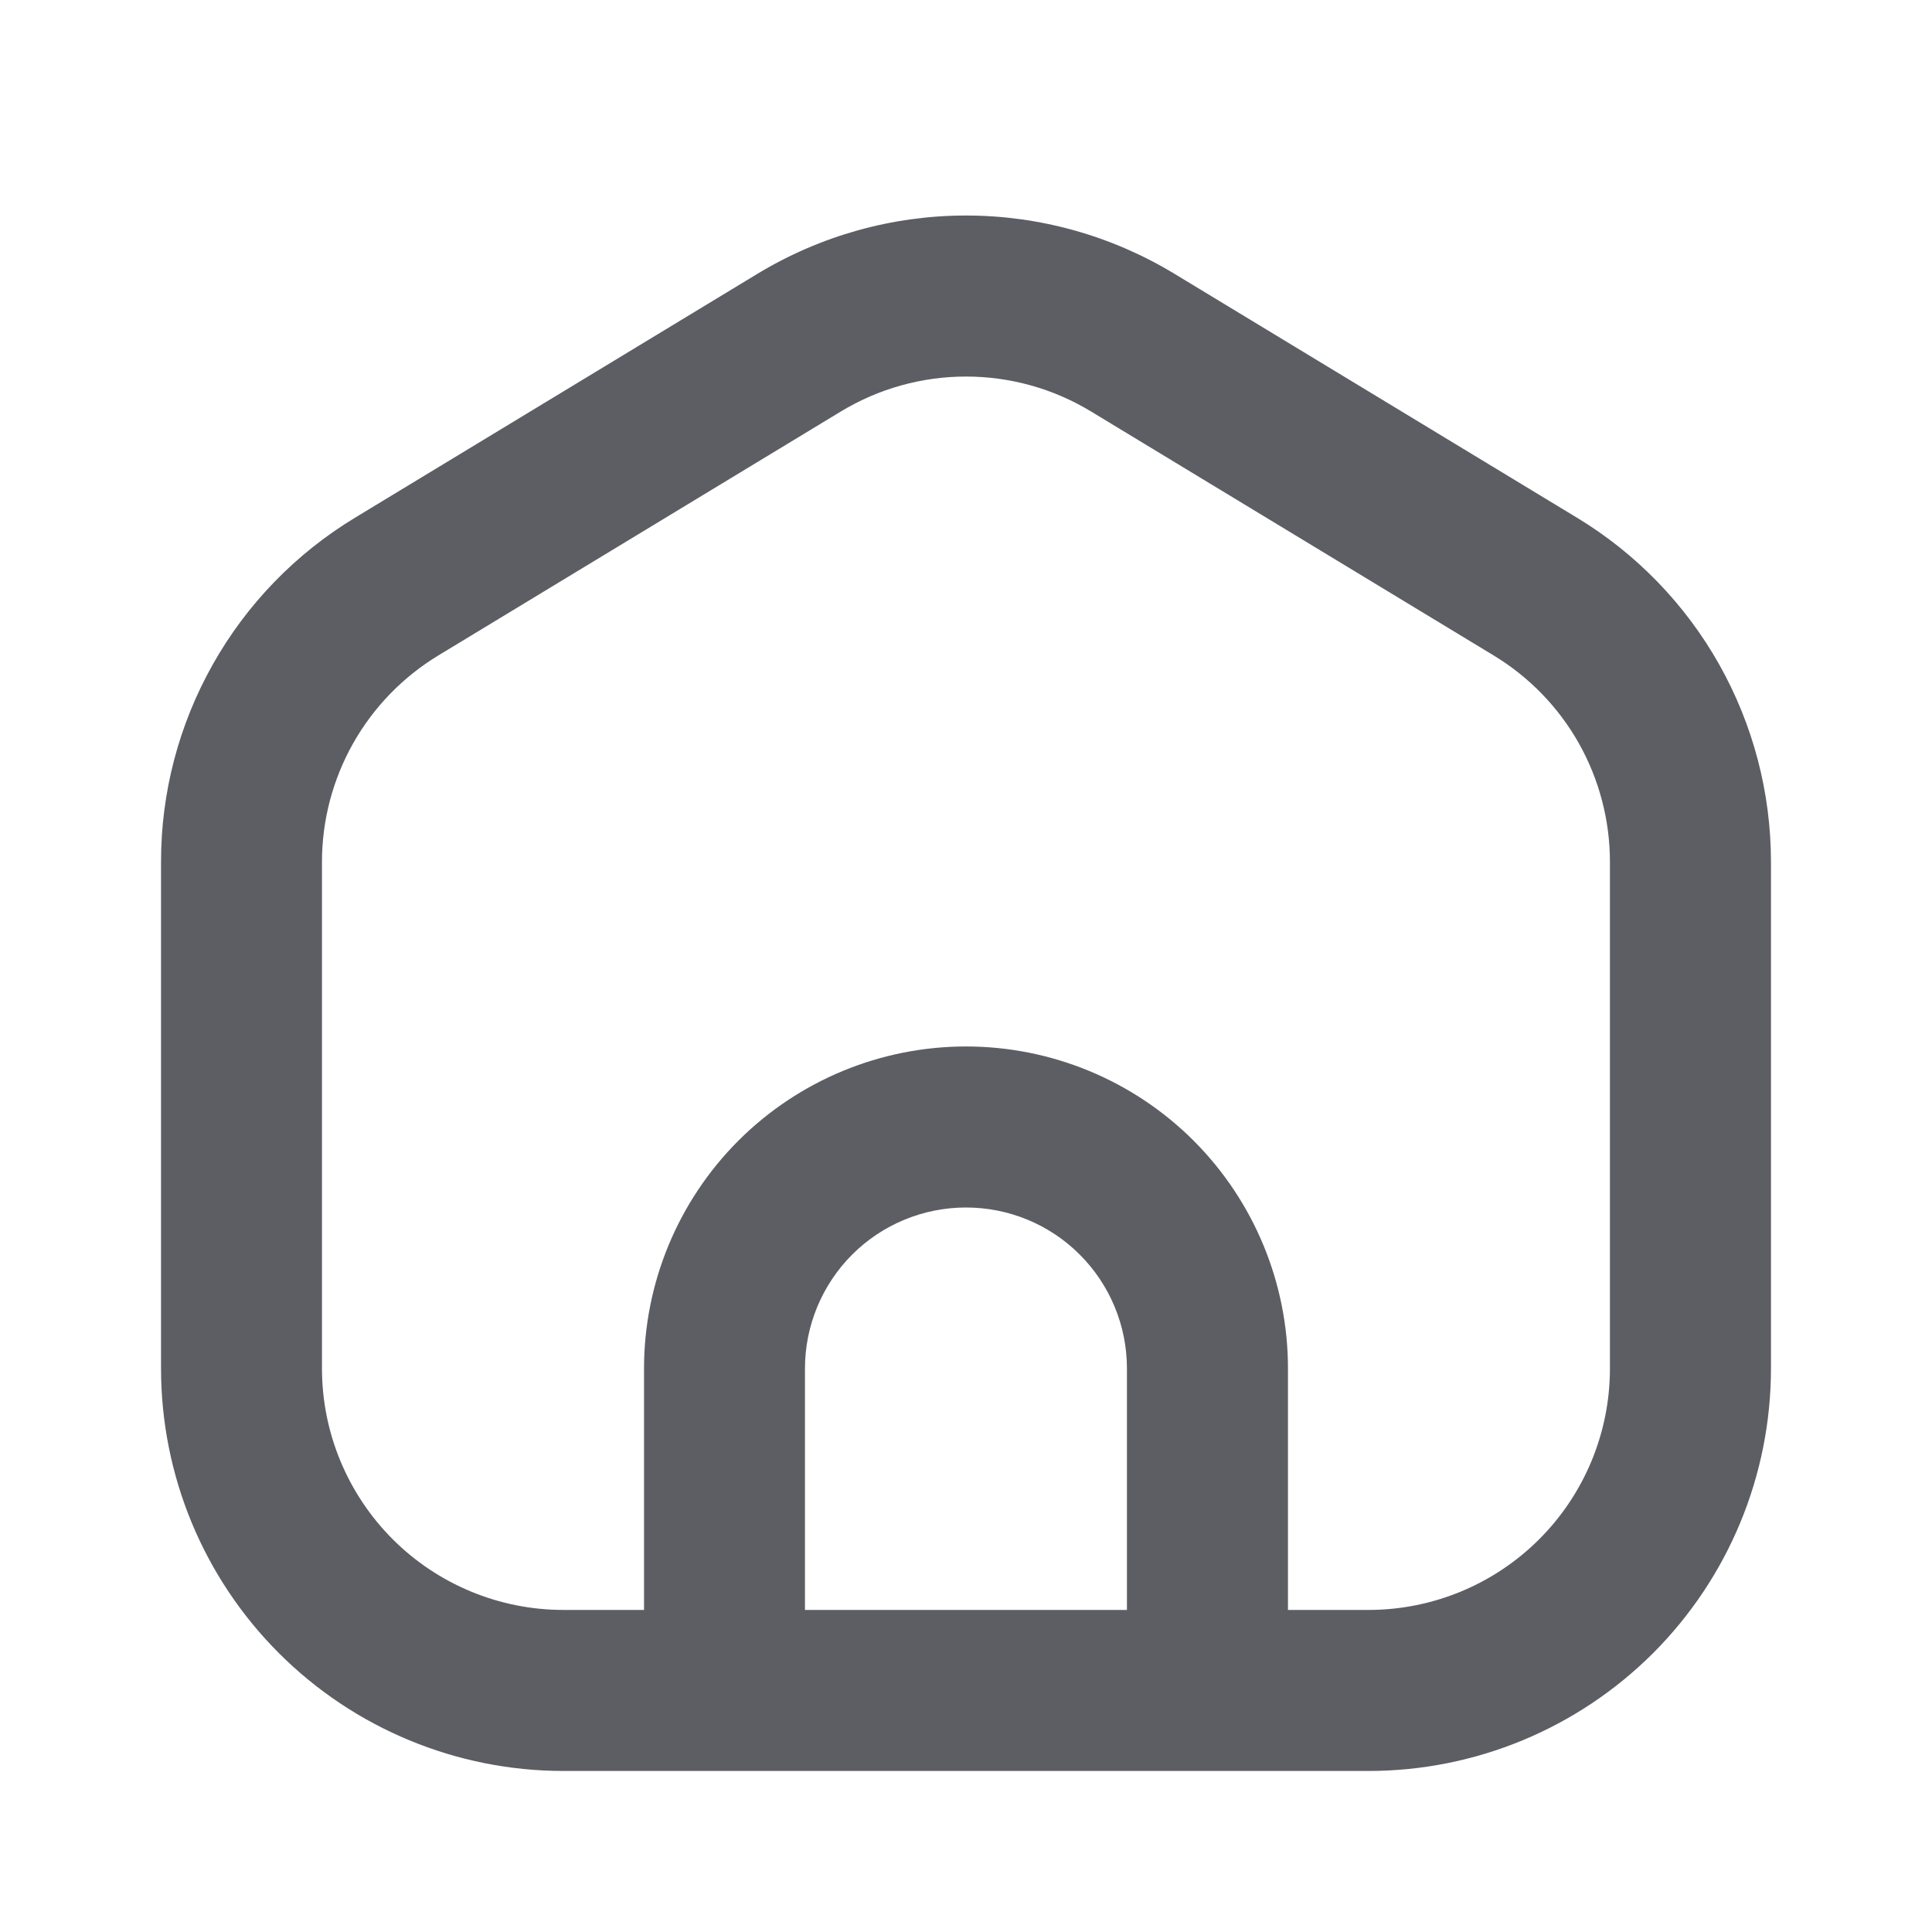
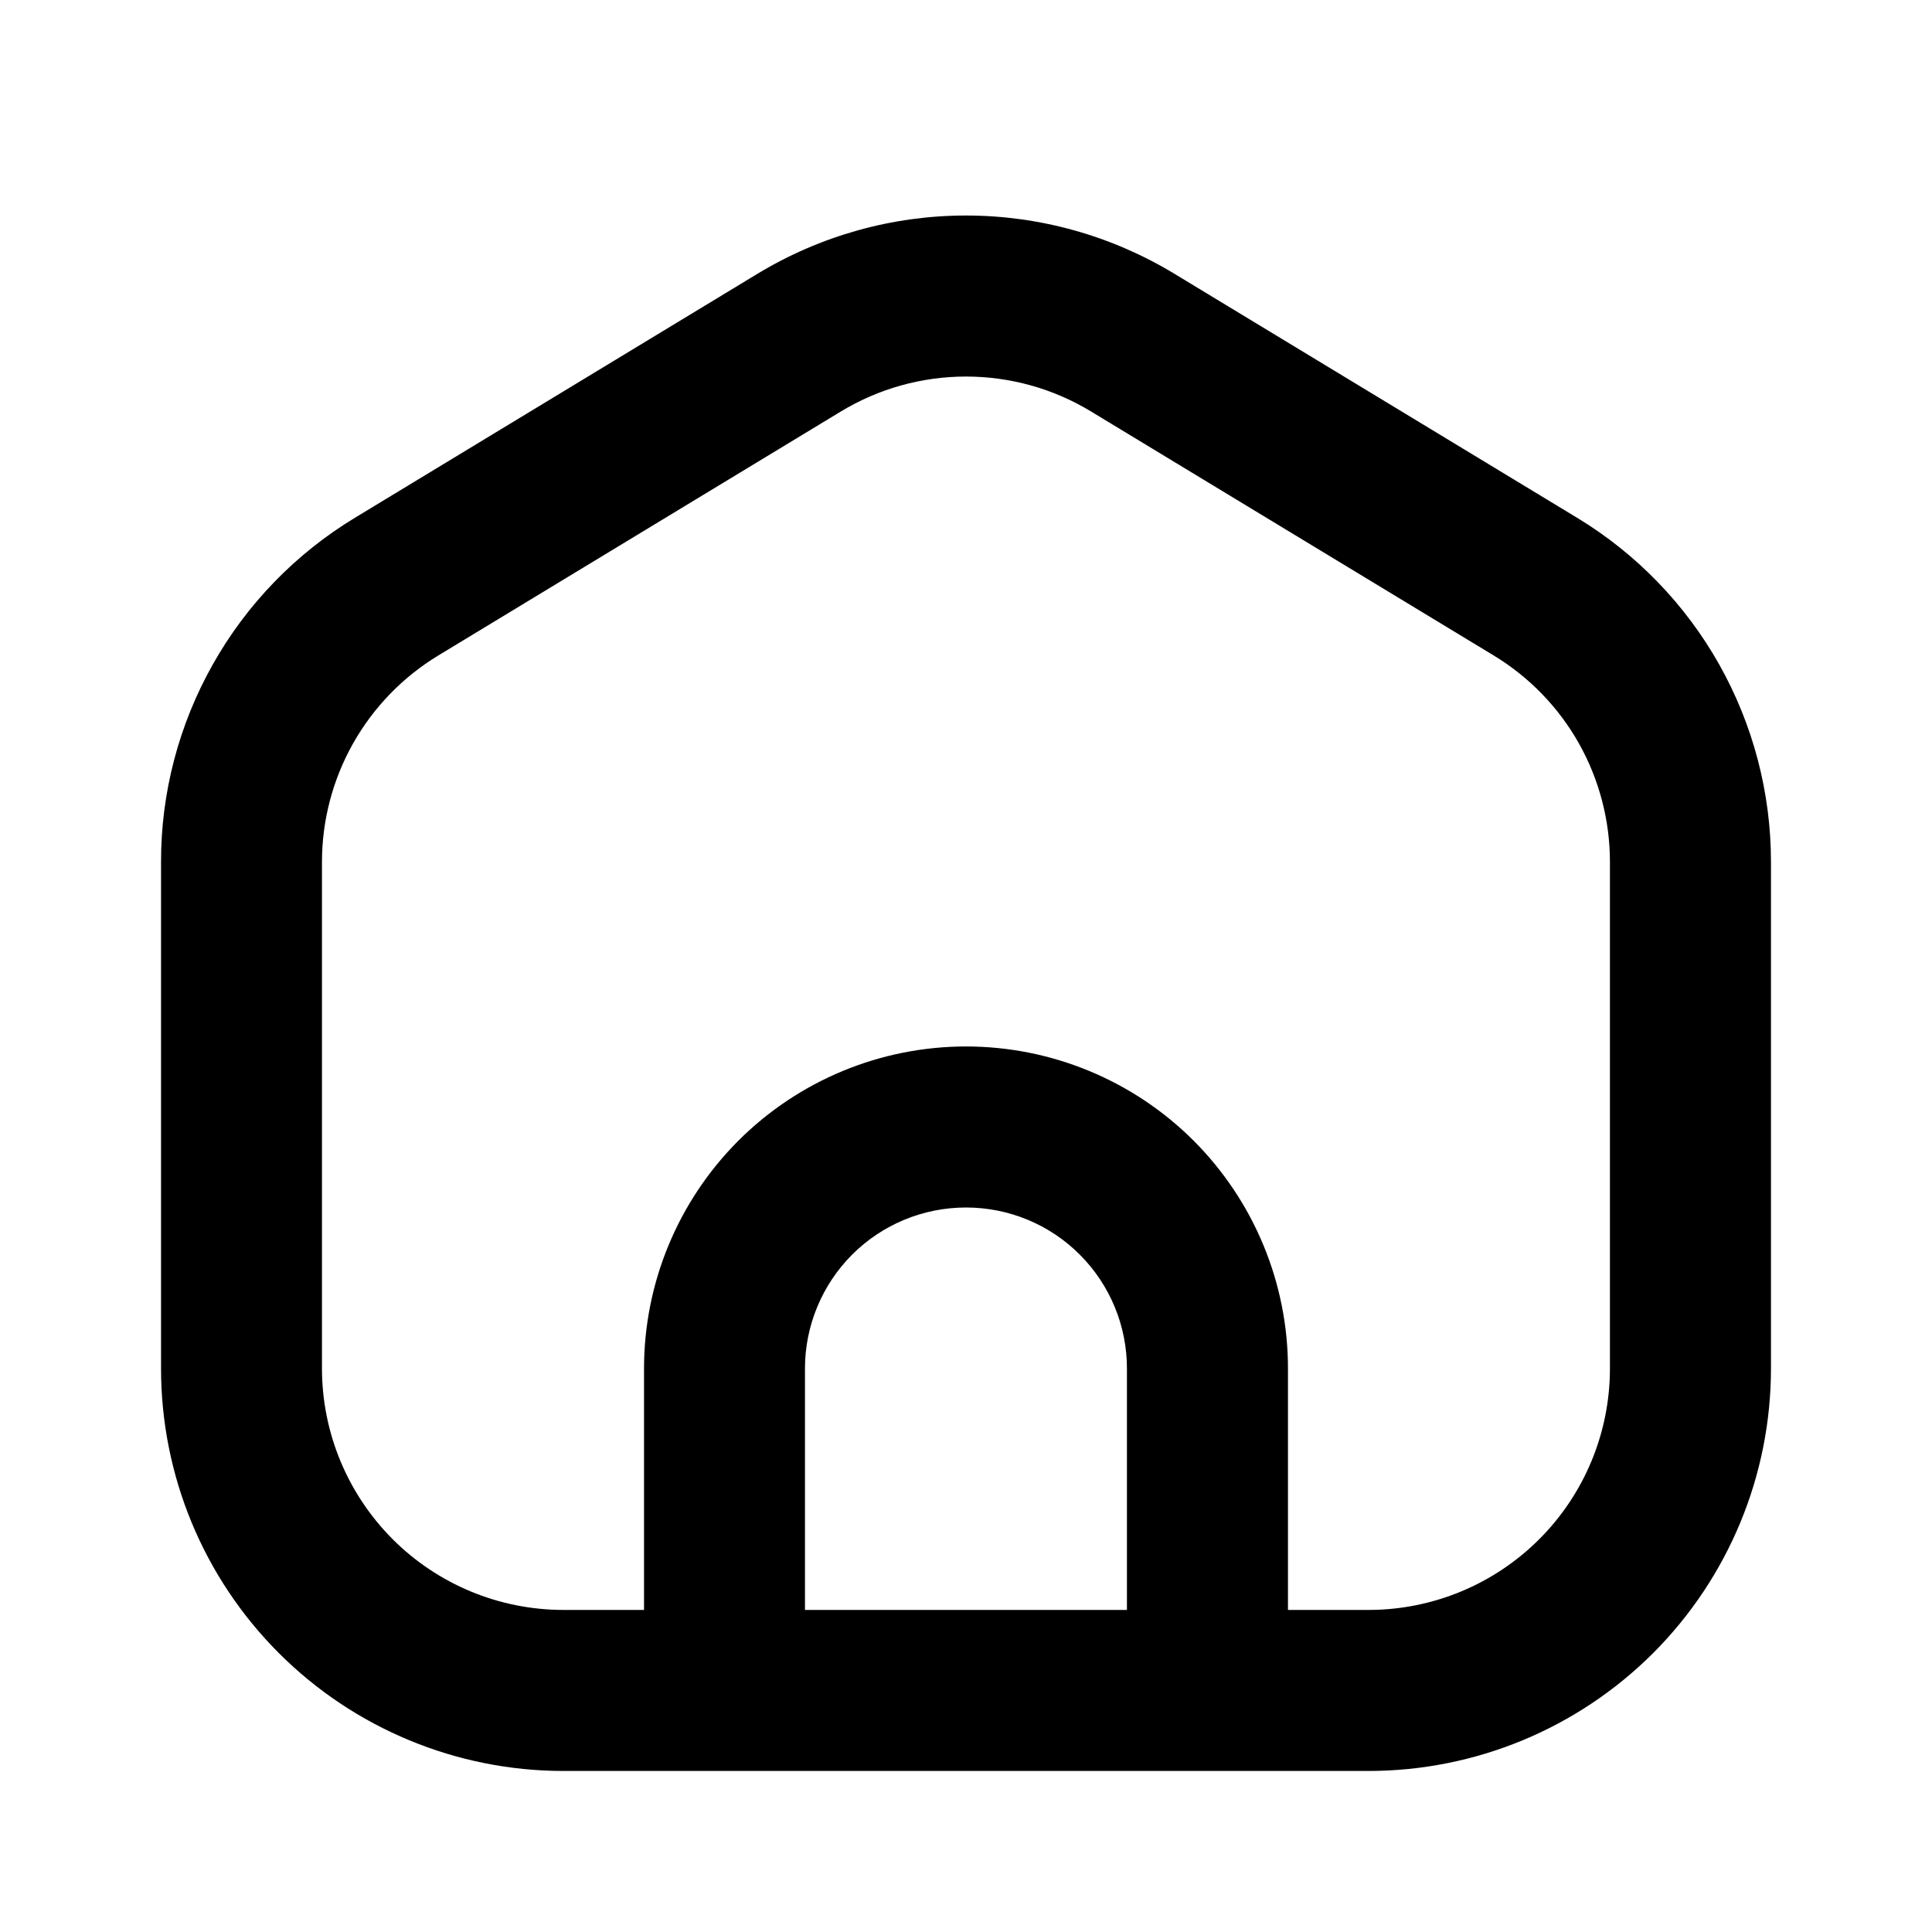
<svg xmlns="http://www.w3.org/2000/svg" width="current" height="current" viewBox="0 0 20 20" fill="current">
-   <path fill-rule="evenodd" clip-rule="evenodd" d="M10 2.231C9.238 2.231 8.492 2.44 7.84 2.835L3.674 5.36C3.061 5.731 2.554 6.254 2.203 6.878C1.851 7.502 1.666 8.207 1.667 8.923V14.166C1.667 15.272 2.105 16.331 2.887 17.113C3.668 17.894 4.728 18.333 5.833 18.333H14.166C15.272 18.333 16.331 17.894 17.113 17.113C17.894 16.331 18.333 15.272 18.333 14.166V8.922C18.333 8.206 18.148 7.502 17.797 6.878C17.445 6.254 16.939 5.731 16.326 5.36L12.159 2.835C11.508 2.44 10.761 2.231 10 2.231ZM8.704 4.26C9.095 4.023 9.543 3.898 10 3.898C10.457 3.898 10.905 4.023 11.295 4.26L15.462 6.785C15.83 7.008 16.134 7.321 16.345 7.696C16.555 8.07 16.666 8.493 16.666 8.922V14.166C16.666 14.83 16.403 15.465 15.934 15.934C15.465 16.403 14.829 16.666 14.166 16.666H13.333V14.166C13.333 13.283 12.982 12.435 12.357 11.809C11.732 11.184 10.884 10.833 10 10.833C9.116 10.833 8.268 11.184 7.643 11.809C7.018 12.435 6.667 13.283 6.667 14.166V16.666H5.833C5.17 16.666 4.534 16.403 4.065 15.934C3.597 15.465 3.333 14.83 3.333 14.166V8.923C3.333 8.493 3.444 8.071 3.655 7.696C3.866 7.322 4.17 7.008 4.538 6.785L8.704 4.26ZM11.178 12.988C11.491 13.301 11.666 13.725 11.666 14.166V16.666H8.333V14.166C8.333 13.725 8.509 13.301 8.821 12.988C9.134 12.675 9.558 12.5 10 12.5C10.442 12.5 10.866 12.675 11.178 12.988Z" fill="#5C5E64" />
+   <path fill-rule="evenodd" clip-rule="evenodd" d="M10 2.231C9.238 2.231 8.492 2.44 7.84 2.835L3.674 5.36C3.061 5.731 2.554 6.254 2.203 6.878C1.851 7.502 1.666 8.207 1.667 8.923V14.166C1.667 15.272 2.105 16.331 2.887 17.113C3.668 17.894 4.728 18.333 5.833 18.333H14.166C15.272 18.333 16.331 17.894 17.113 17.113C17.894 16.331 18.333 15.272 18.333 14.166V8.922C18.333 8.206 18.148 7.502 17.797 6.878C17.445 6.254 16.939 5.731 16.326 5.36L12.159 2.835C11.508 2.44 10.761 2.231 10 2.231ZM8.704 4.26C9.095 4.023 9.543 3.898 10 3.898C10.457 3.898 10.905 4.023 11.295 4.26L15.462 6.785C15.83 7.008 16.134 7.321 16.345 7.696C16.555 8.07 16.666 8.493 16.666 8.922V14.166C16.666 14.83 16.403 15.465 15.934 15.934C15.465 16.403 14.829 16.666 14.166 16.666H13.333V14.166C13.333 13.283 12.982 12.435 12.357 11.809C11.732 11.184 10.884 10.833 10 10.833C9.116 10.833 8.268 11.184 7.643 11.809C7.018 12.435 6.667 13.283 6.667 14.166V16.666H5.833C5.17 16.666 4.534 16.403 4.065 15.934C3.597 15.465 3.333 14.83 3.333 14.166V8.923C3.333 8.493 3.444 8.071 3.655 7.696C3.866 7.322 4.17 7.008 4.538 6.785L8.704 4.26ZM11.178 12.988C11.491 13.301 11.666 13.725 11.666 14.166V16.666H8.333V14.166C8.333 13.725 8.509 13.301 8.821 12.988C9.134 12.675 9.558 12.5 10 12.5C10.442 12.5 10.866 12.675 11.178 12.988Z" fill="current" />
</svg>
